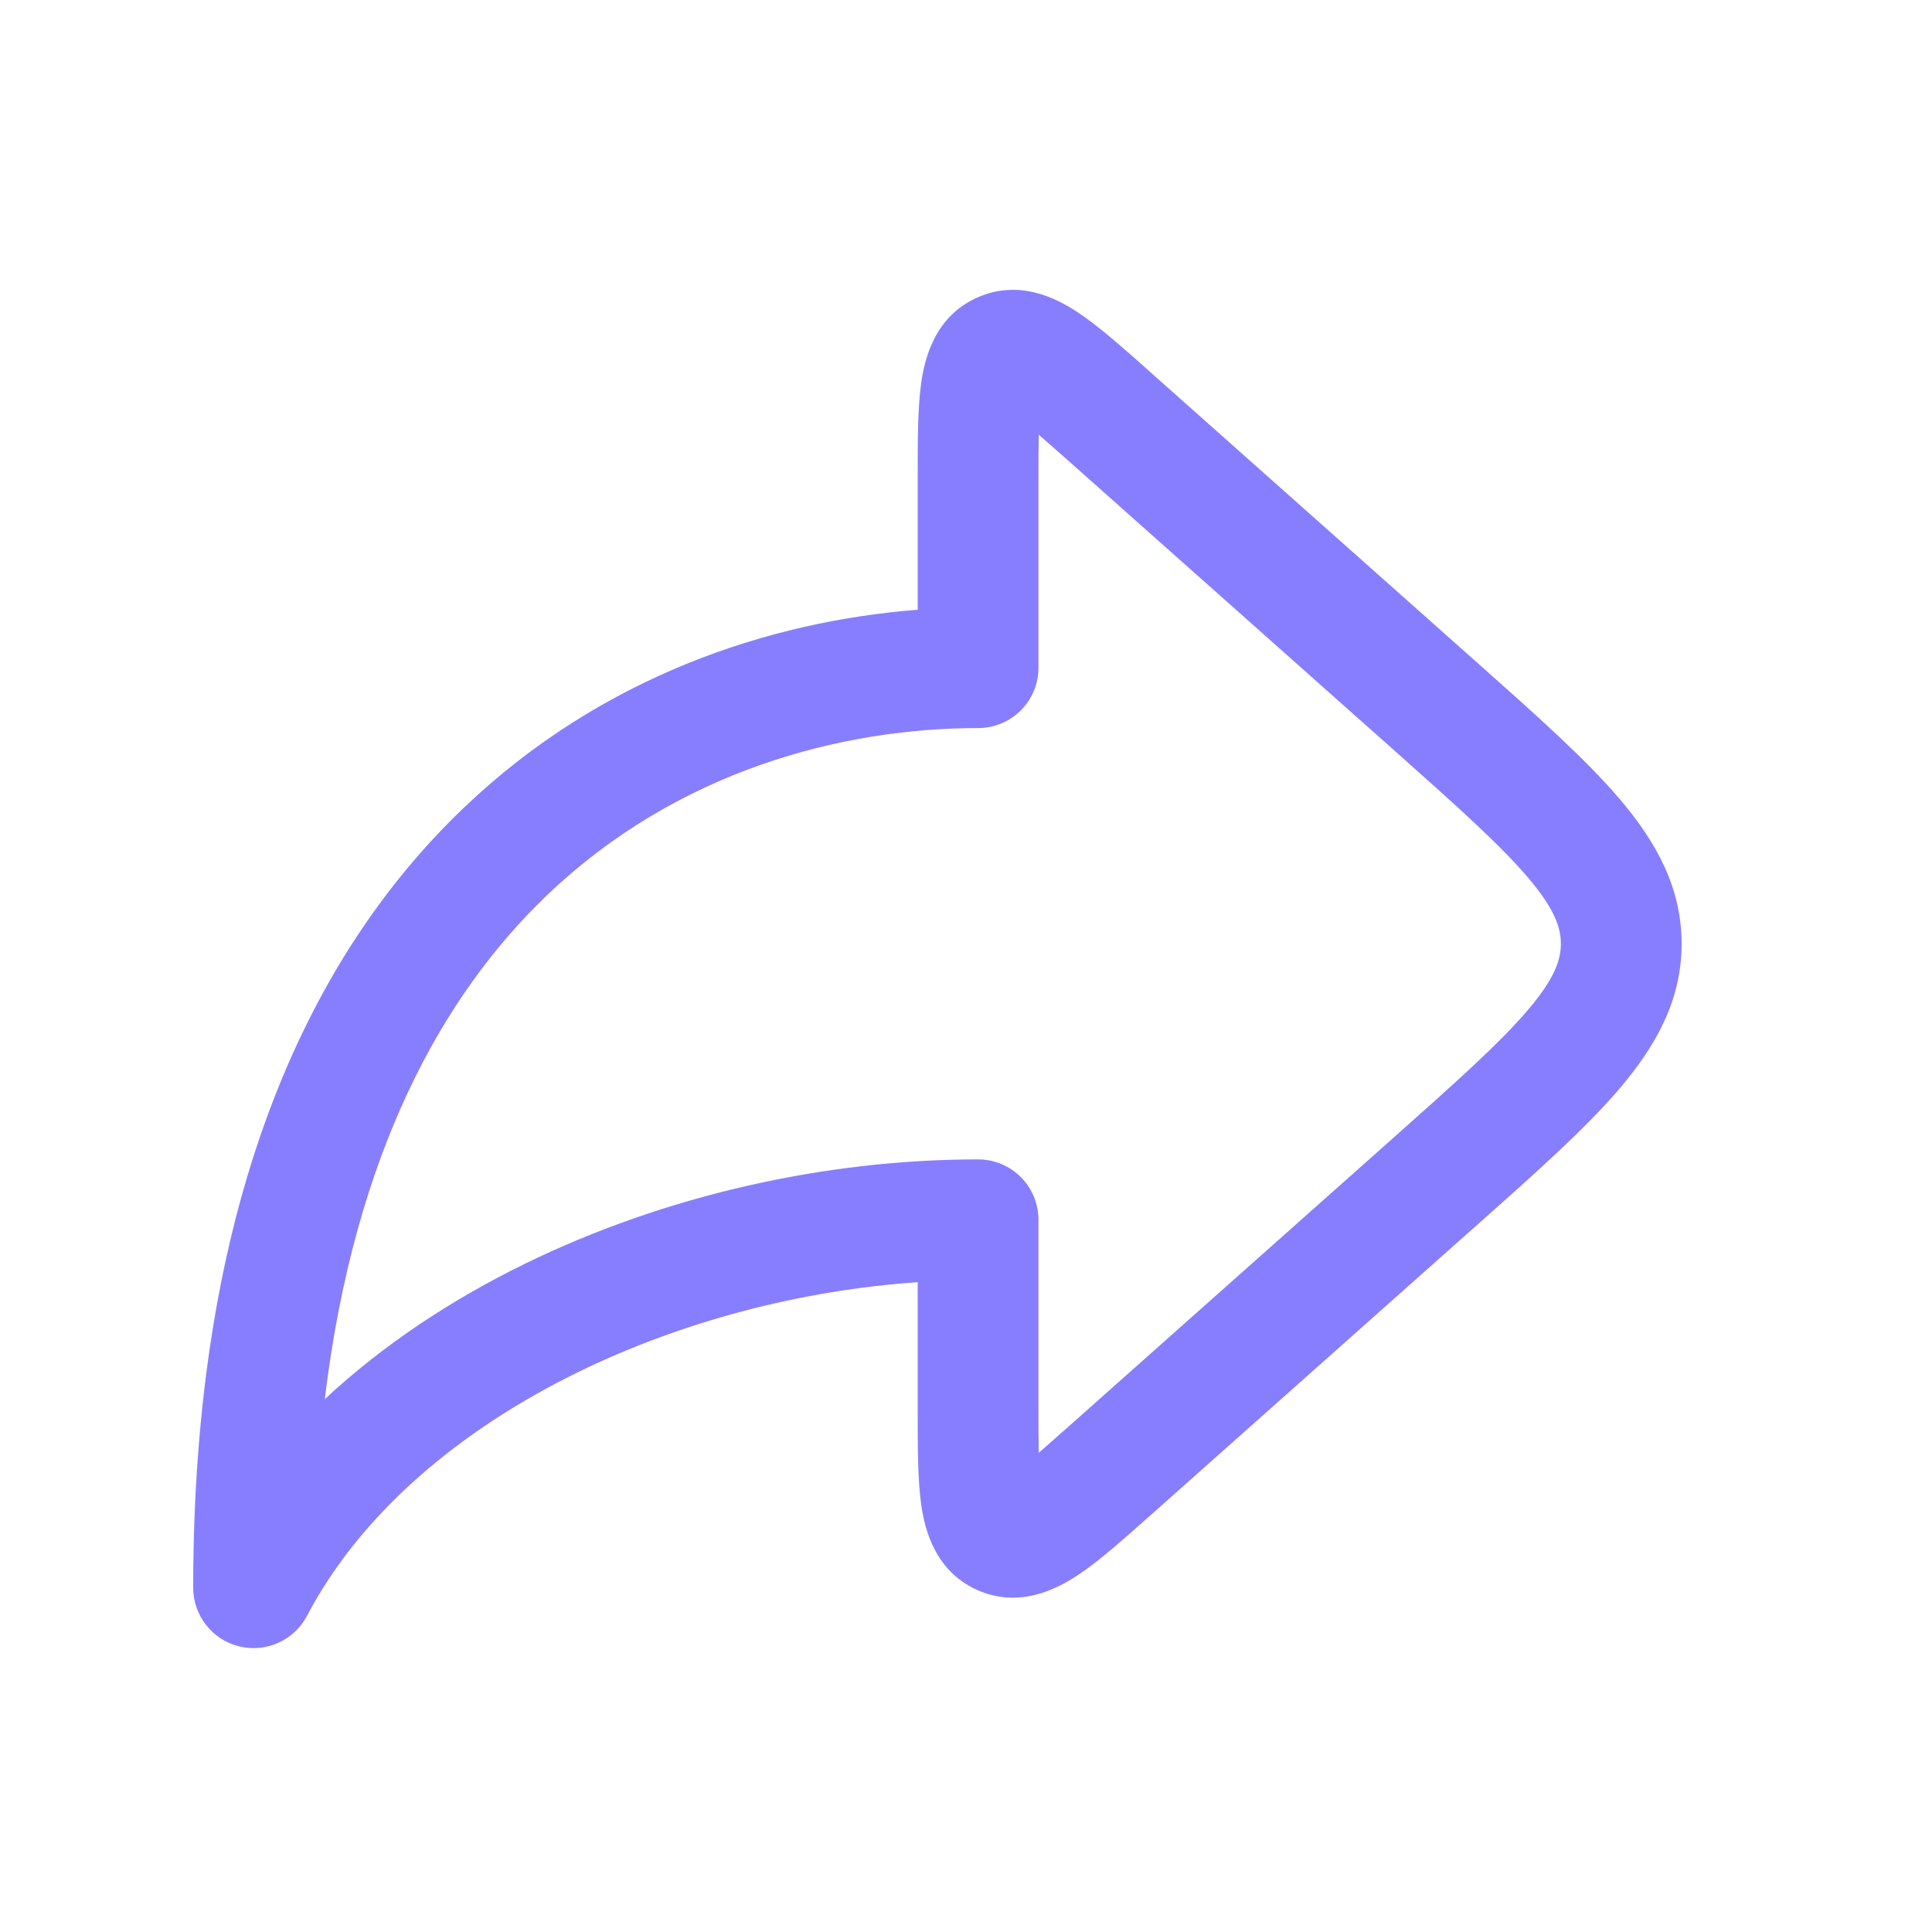
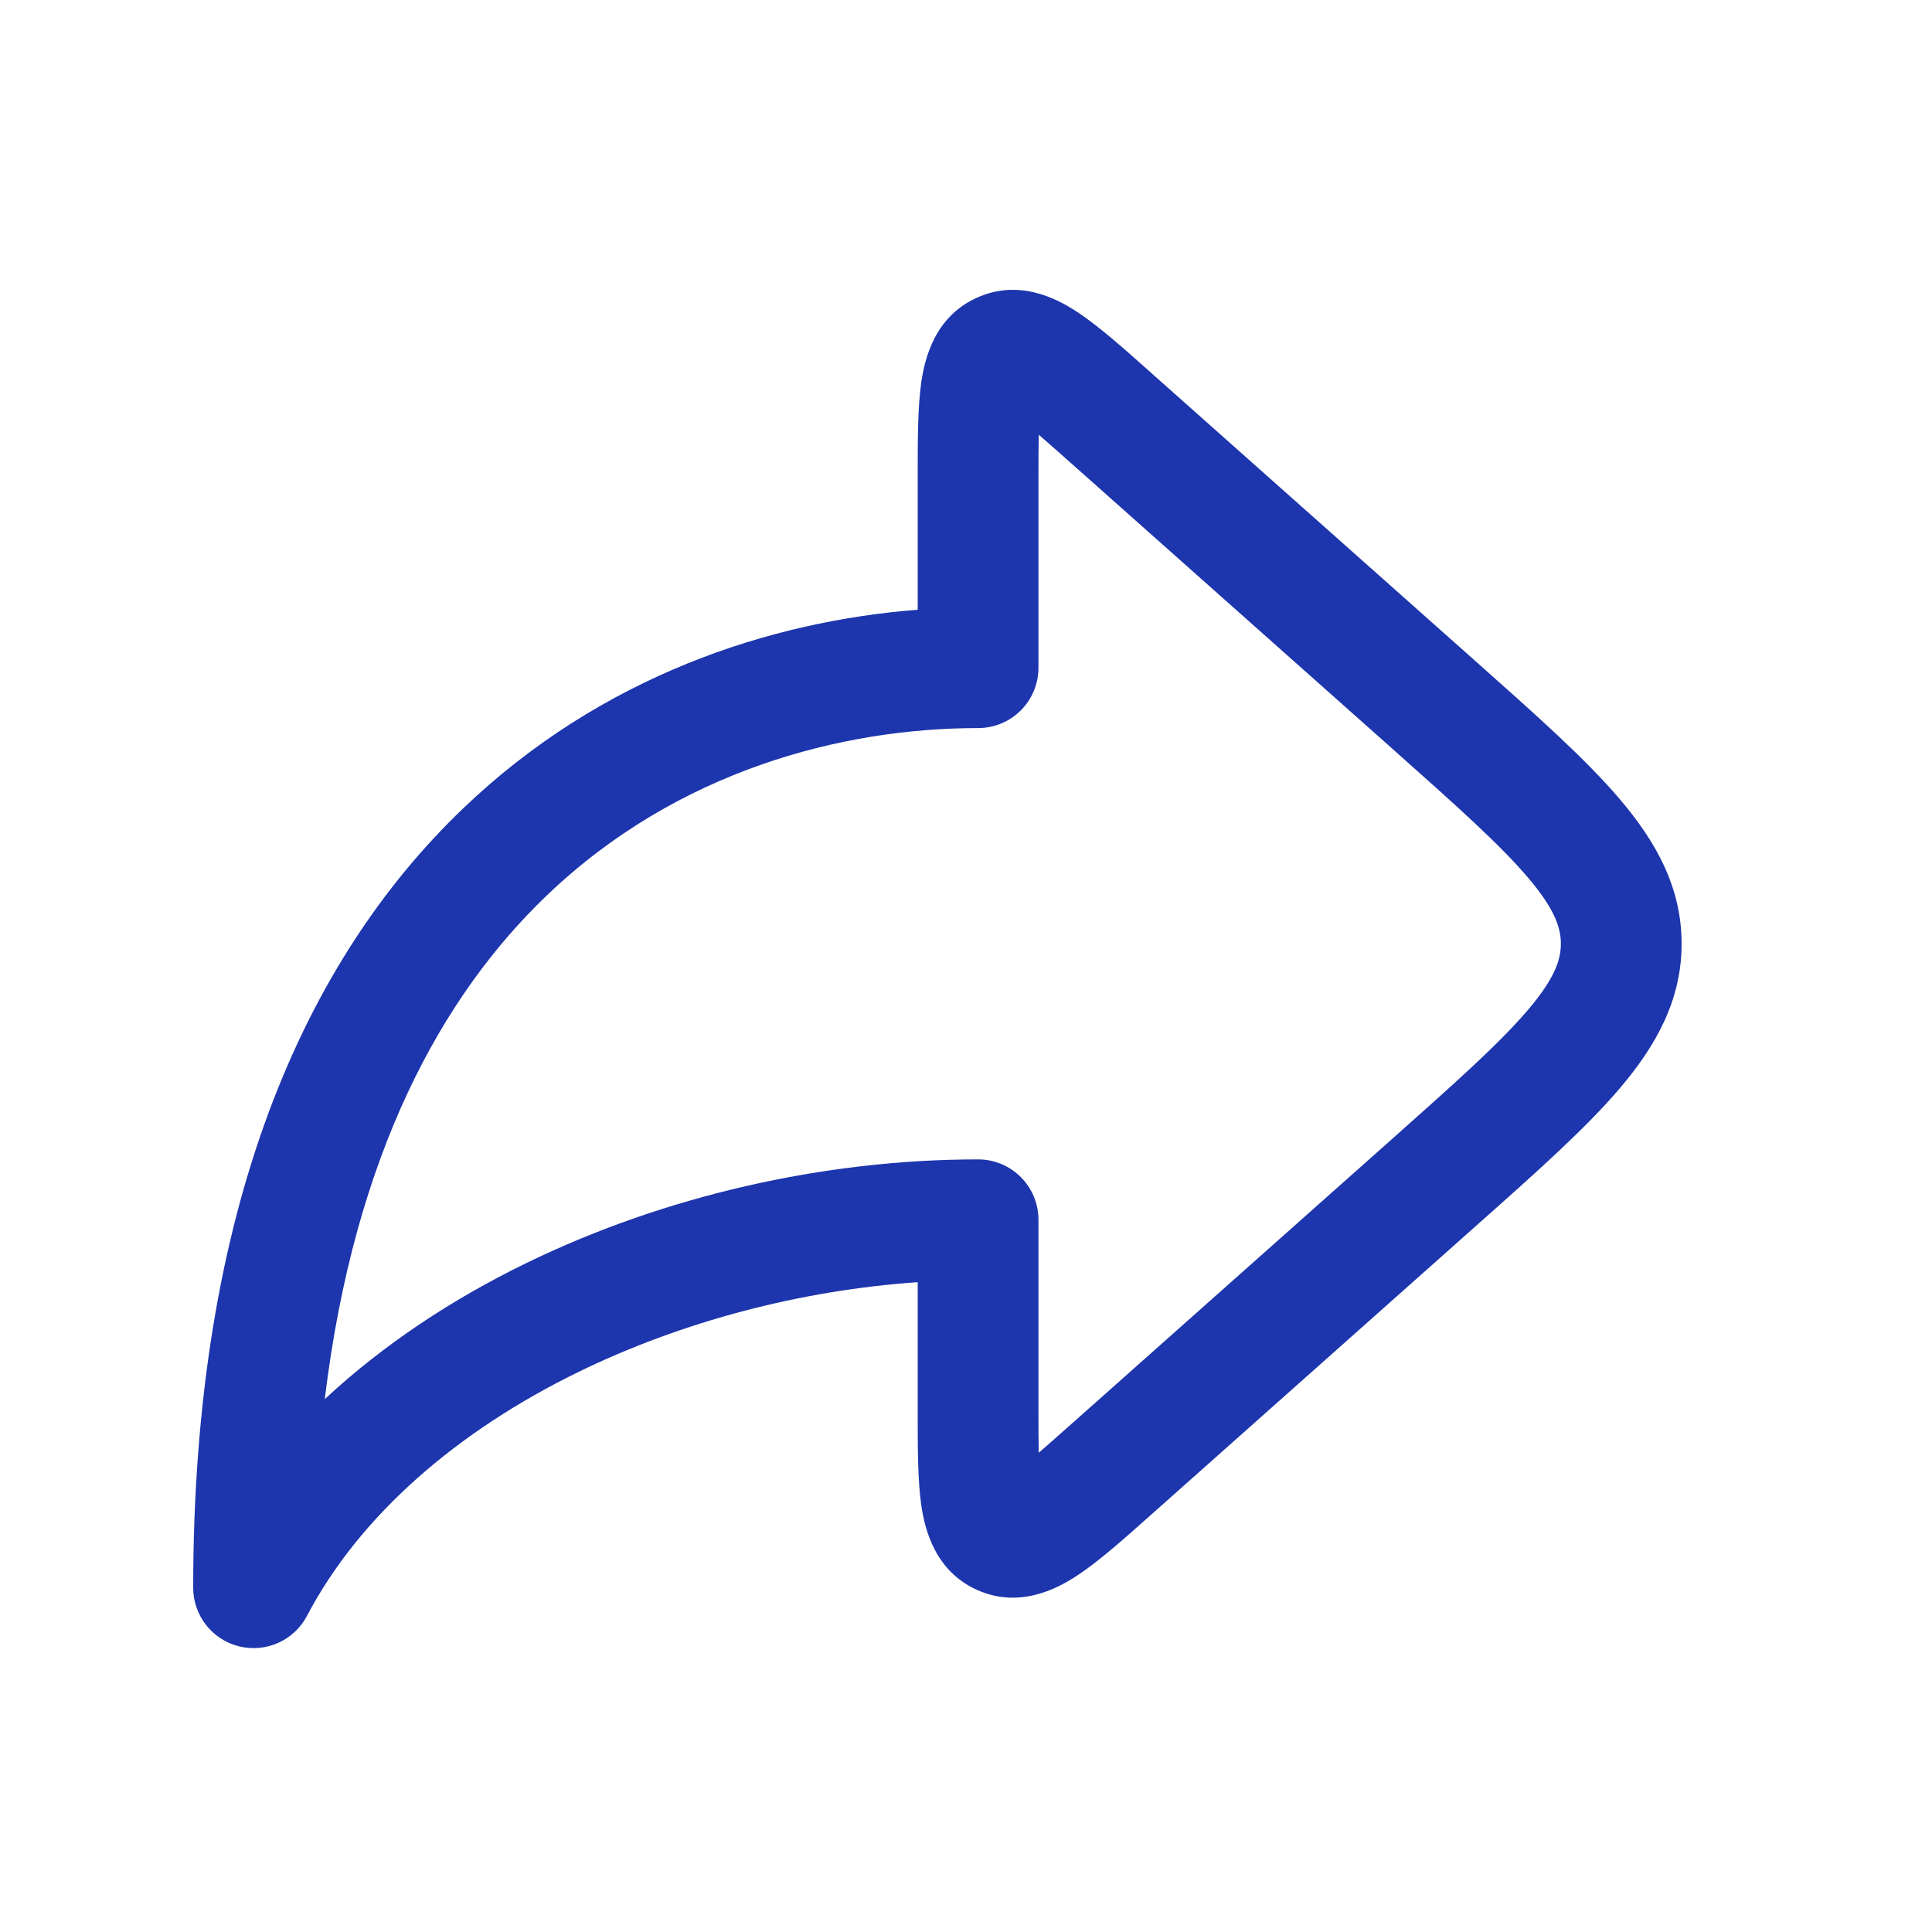
<svg xmlns="http://www.w3.org/2000/svg" width="20" height="20" viewBox="0 0 20 20" fill="none">
-   <path fill-rule="evenodd" clip-rule="evenodd" d="M11.895 3.84C11.906 3.85 11.916 3.859 11.927 3.869L15.272 6.842C15.896 7.397 16.414 7.856 16.769 8.274C17.142 8.713 17.408 9.185 17.408 9.77C17.408 10.354 17.142 10.826 16.769 11.265C16.414 11.683 15.896 12.143 15.272 12.697L11.927 15.671C11.916 15.68 11.906 15.69 11.895 15.699C11.625 15.94 11.372 16.164 11.154 16.308C10.94 16.449 10.551 16.654 10.115 16.459C9.679 16.263 9.574 15.835 9.537 15.582C9.5 15.323 9.5 14.985 9.5 14.624C9.5 14.609 9.5 14.595 9.5 14.581V13.273C8.29 13.357 7.065 13.678 5.993 14.2C4.732 14.815 3.725 15.686 3.178 16.727C3.045 16.981 2.755 17.112 2.475 17.043C2.196 16.974 2 16.724 2 16.436C2 12.502 3.151 9.94 4.797 8.366C6.232 6.993 7.98 6.43 9.5 6.312V4.959C9.5 4.944 9.5 4.93 9.5 4.916C9.5 4.554 9.5 4.216 9.537 3.958C9.574 3.704 9.679 3.276 10.115 3.081C10.551 2.885 10.94 3.09 11.154 3.231C11.372 3.375 11.625 3.6 11.895 3.84ZM10.753 4.5C10.847 4.581 10.959 4.681 11.097 4.803L14.407 7.745C15.075 8.339 15.525 8.741 15.817 9.084C16.097 9.413 16.158 9.606 16.158 9.77C16.158 9.933 16.097 10.126 15.817 10.455C15.525 10.798 15.075 11.2 14.407 11.794L11.097 14.736C10.959 14.858 10.847 14.958 10.753 15.039C10.75 14.915 10.75 14.764 10.75 14.581V12.627C10.75 12.281 10.47 12.002 10.125 12.002C8.531 12.002 6.875 12.38 5.445 13.077C4.679 13.45 3.966 13.921 3.362 14.484C3.669 11.944 4.577 10.306 5.661 9.269C7.011 7.977 8.717 7.537 10.125 7.537C10.47 7.537 10.75 7.258 10.75 6.912V4.959C10.75 4.775 10.75 4.624 10.753 4.5Z" fill="#877EFF" />
+   <path fill-rule="evenodd" clip-rule="evenodd" d="M11.895 3.84C11.906 3.85 11.916 3.859 11.927 3.869L15.272 6.842C15.896 7.397 16.414 7.856 16.769 8.274C17.142 8.713 17.408 9.185 17.408 9.77C17.408 10.354 17.142 10.826 16.769 11.265C16.414 11.683 15.896 12.143 15.272 12.697L11.927 15.671C11.916 15.68 11.906 15.69 11.895 15.699C11.625 15.94 11.372 16.164 11.154 16.308C10.94 16.449 10.551 16.654 10.115 16.459C9.679 16.263 9.574 15.835 9.537 15.582C9.5 15.323 9.5 14.985 9.5 14.624C9.5 14.609 9.5 14.595 9.5 14.581V13.273C8.29 13.357 7.065 13.678 5.993 14.2C4.732 14.815 3.725 15.686 3.178 16.727C3.045 16.981 2.755 17.112 2.475 17.043C2.196 16.974 2 16.724 2 16.436C2 12.502 3.151 9.94 4.797 8.366C6.232 6.993 7.98 6.43 9.5 6.312V4.959C9.5 4.944 9.5 4.93 9.5 4.916C9.5 4.554 9.5 4.216 9.537 3.958C9.574 3.704 9.679 3.276 10.115 3.081C10.551 2.885 10.94 3.09 11.154 3.231C11.372 3.375 11.625 3.6 11.895 3.84ZM10.753 4.5C10.847 4.581 10.959 4.681 11.097 4.803L14.407 7.745C15.075 8.339 15.525 8.741 15.817 9.084C16.097 9.413 16.158 9.606 16.158 9.77C16.158 9.933 16.097 10.126 15.817 10.455C15.525 10.798 15.075 11.2 14.407 11.794L11.097 14.736C10.959 14.858 10.847 14.958 10.753 15.039C10.75 14.915 10.75 14.764 10.75 14.581V12.627C10.75 12.281 10.47 12.002 10.125 12.002C8.531 12.002 6.875 12.38 5.445 13.077C4.679 13.45 3.966 13.921 3.362 14.484C3.669 11.944 4.577 10.306 5.661 9.269C7.011 7.977 8.717 7.537 10.125 7.537C10.47 7.537 10.75 7.258 10.75 6.912V4.959C10.75 4.775 10.75 4.624 10.753 4.5Z" fill="#1d35ad" />
</svg>
